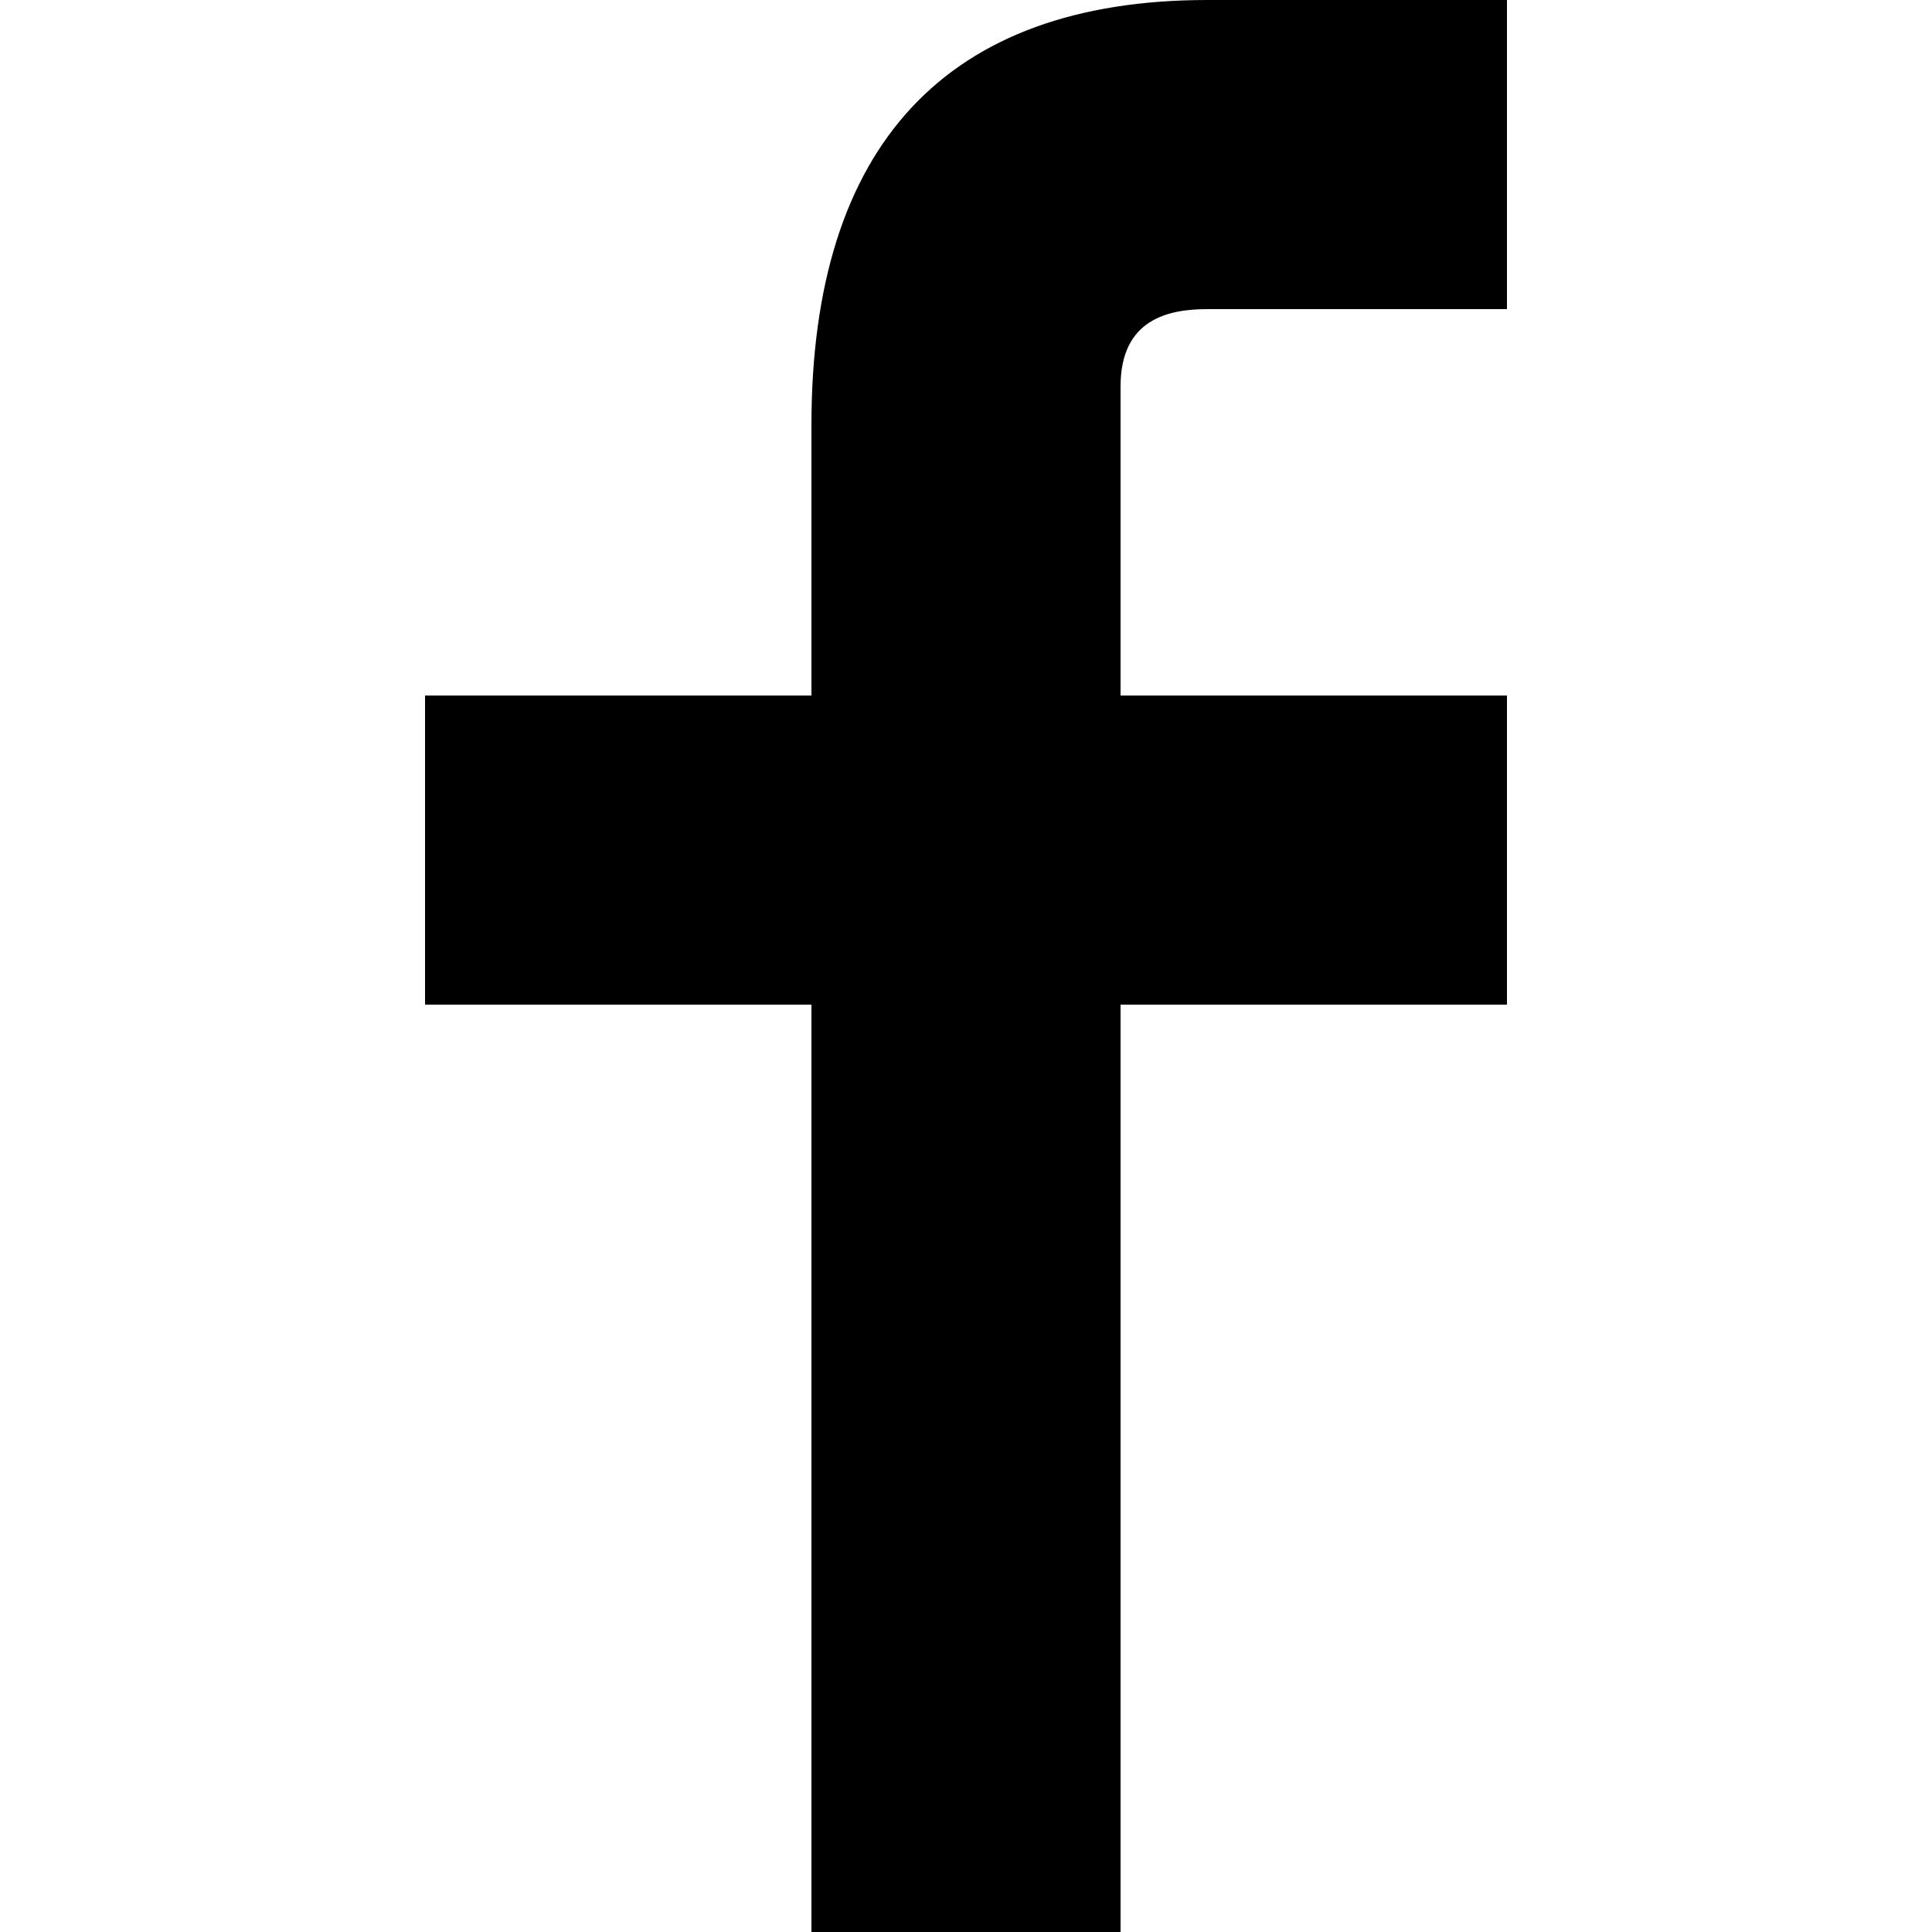
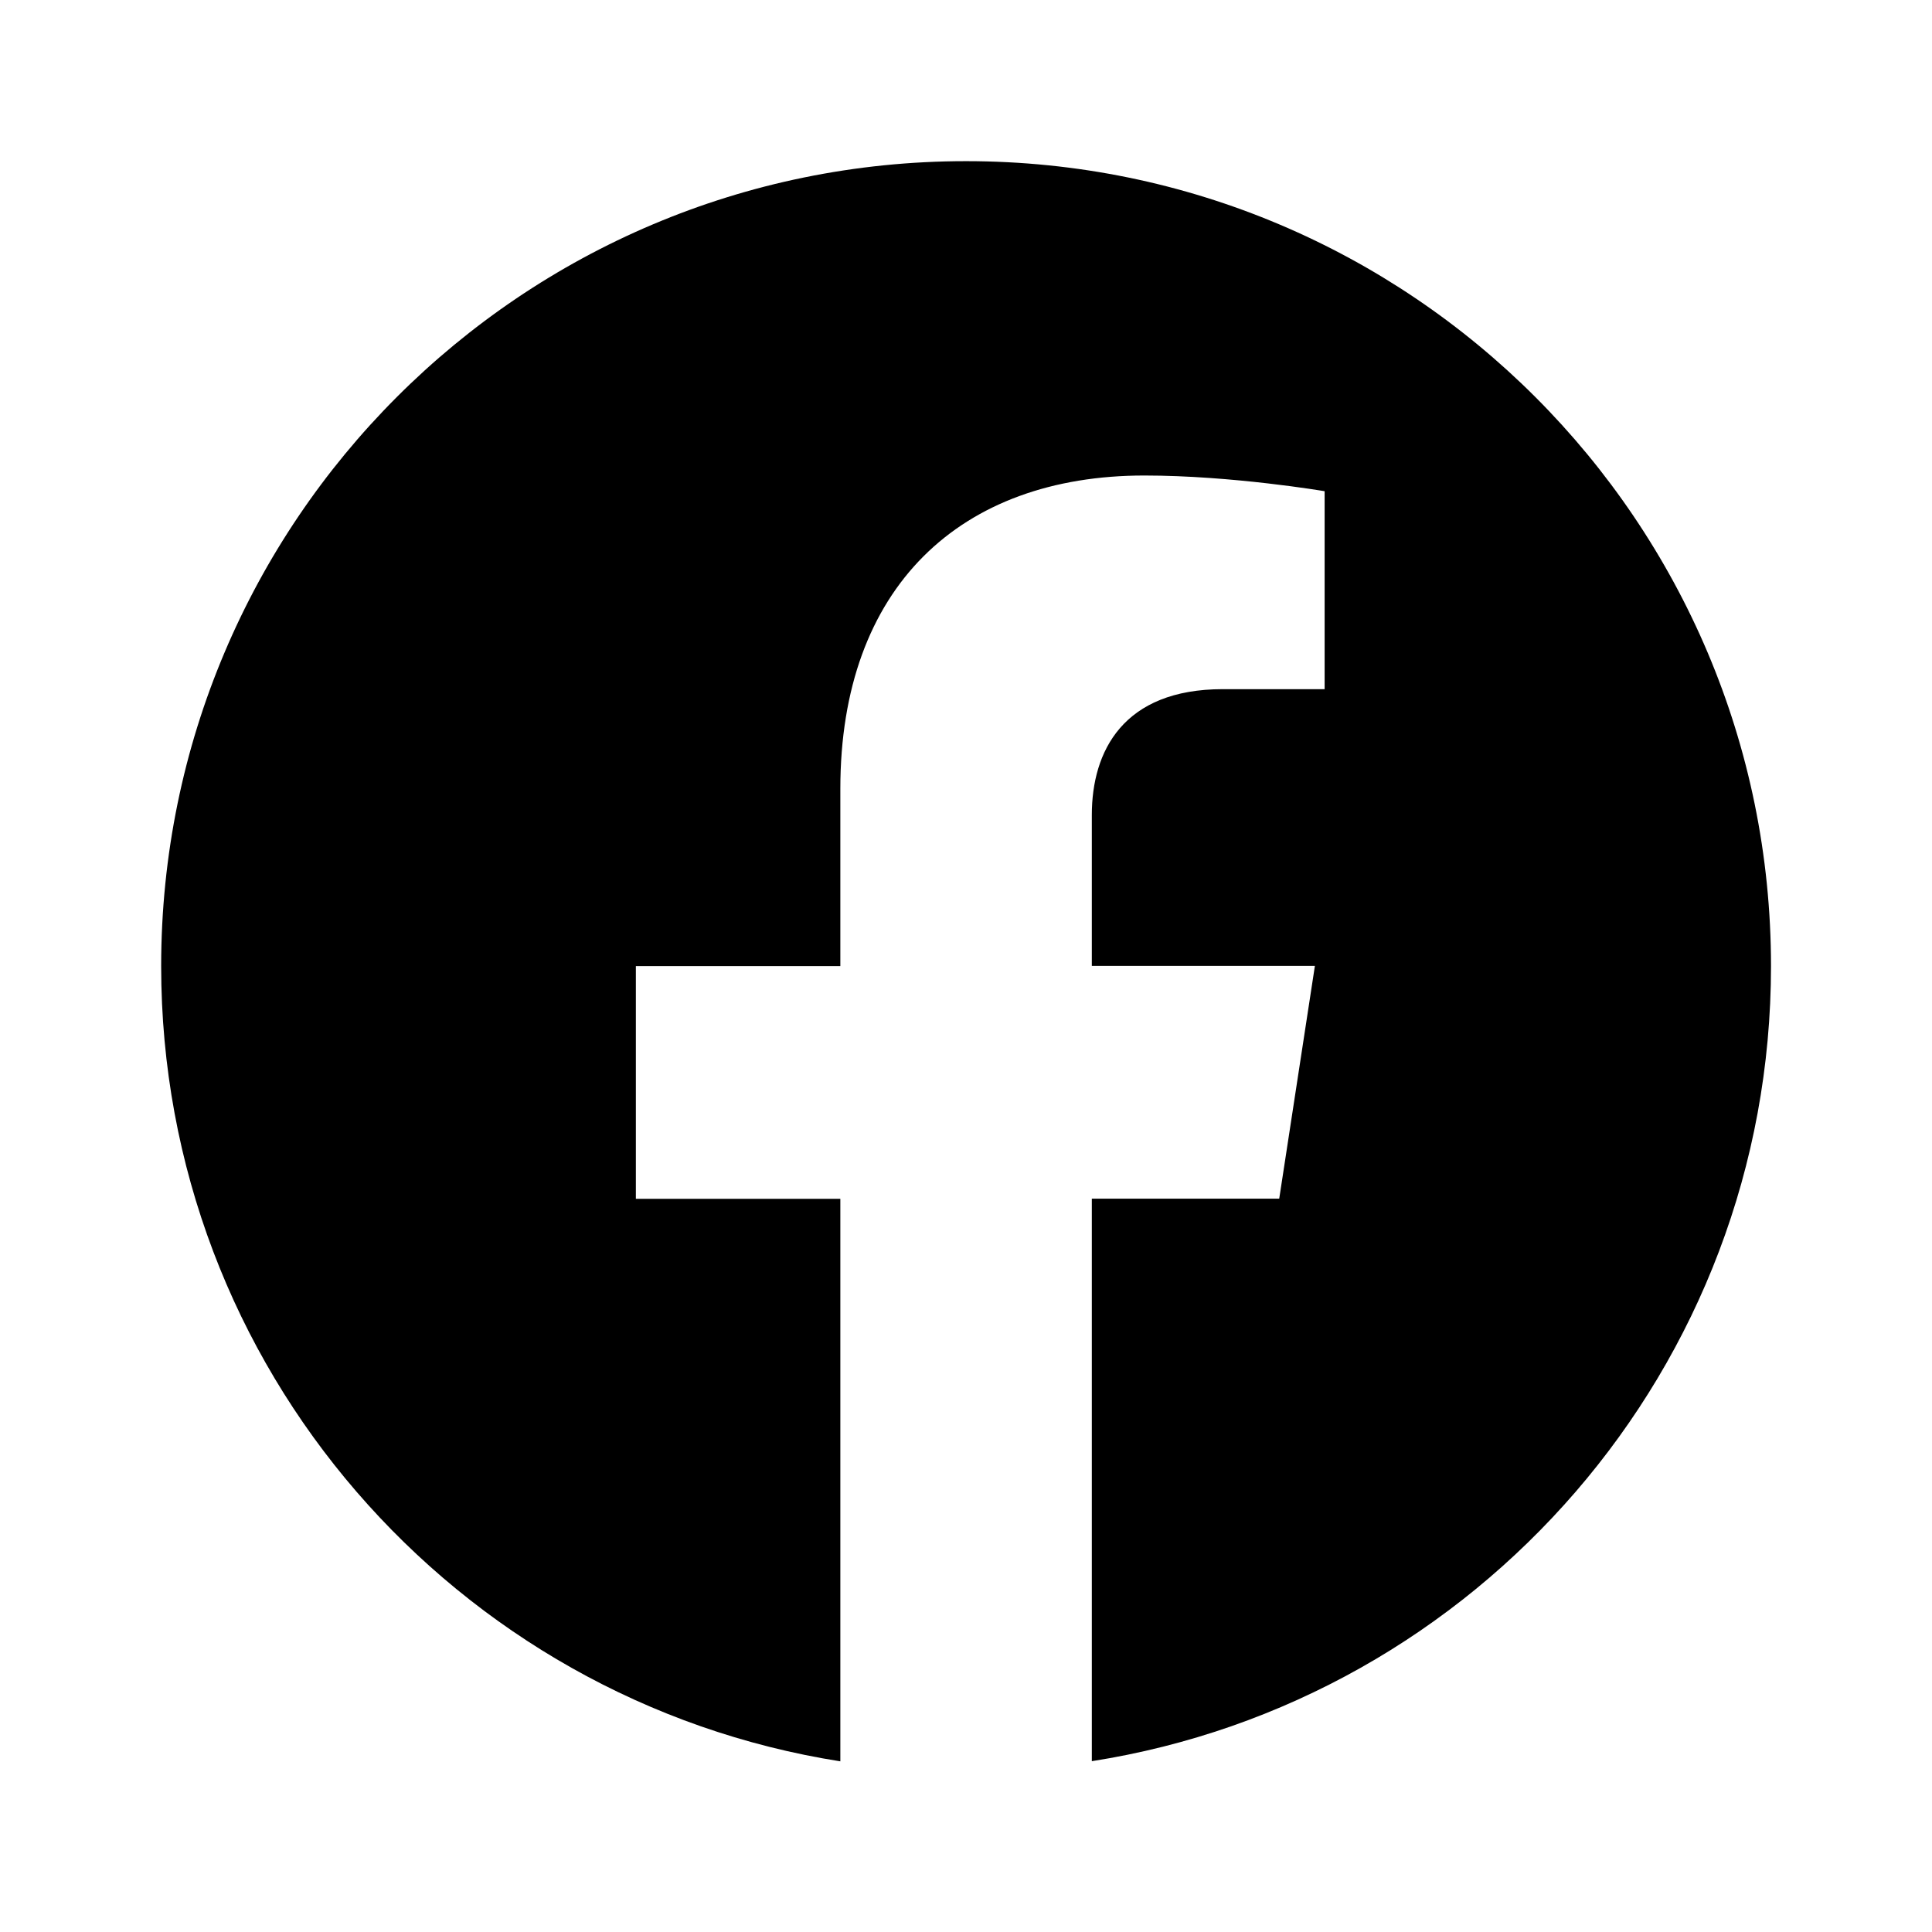
- <svg xmlns="http://www.w3.org/2000/svg" aria-hidden="true" viewBox="0 0 14 14" role="img">
-   <path fill-rule="evenodd" d="M10.92 2.24H8.75c-.28 0-.63.07-.63.56v2.24h2.8v2.24h-2.8V14H5.88V7.28h-2.8V5.04h2.8V3.08C5.88 1.05 6.86 0 8.75 0h2.17v2.24z" />
+ <svg xmlns="http://www.w3.org/2000/svg" fill="#000000" width="800px" height="800px" viewBox="0 0 24 24">
+   <path d="M12.001 2.002c-5.522 0-9.999 4.477-9.999 9.999 0 4.99 3.656 9.126 8.437 9.879v-6.988h-2.54v-2.891h2.54V9.798c0-2.508 1.493-3.891 3.776-3.891 1.094 0 2.24.195 2.24.195v2.459h-1.264c-1.24 0-1.628.772-1.628 1.563v1.875h2.771l-.443 2.891h-2.328v6.988C18.344 21.129 22 16.992 22 12.001c0-5.522-4.477-9.999-9.999-9.999z" />
</svg>
